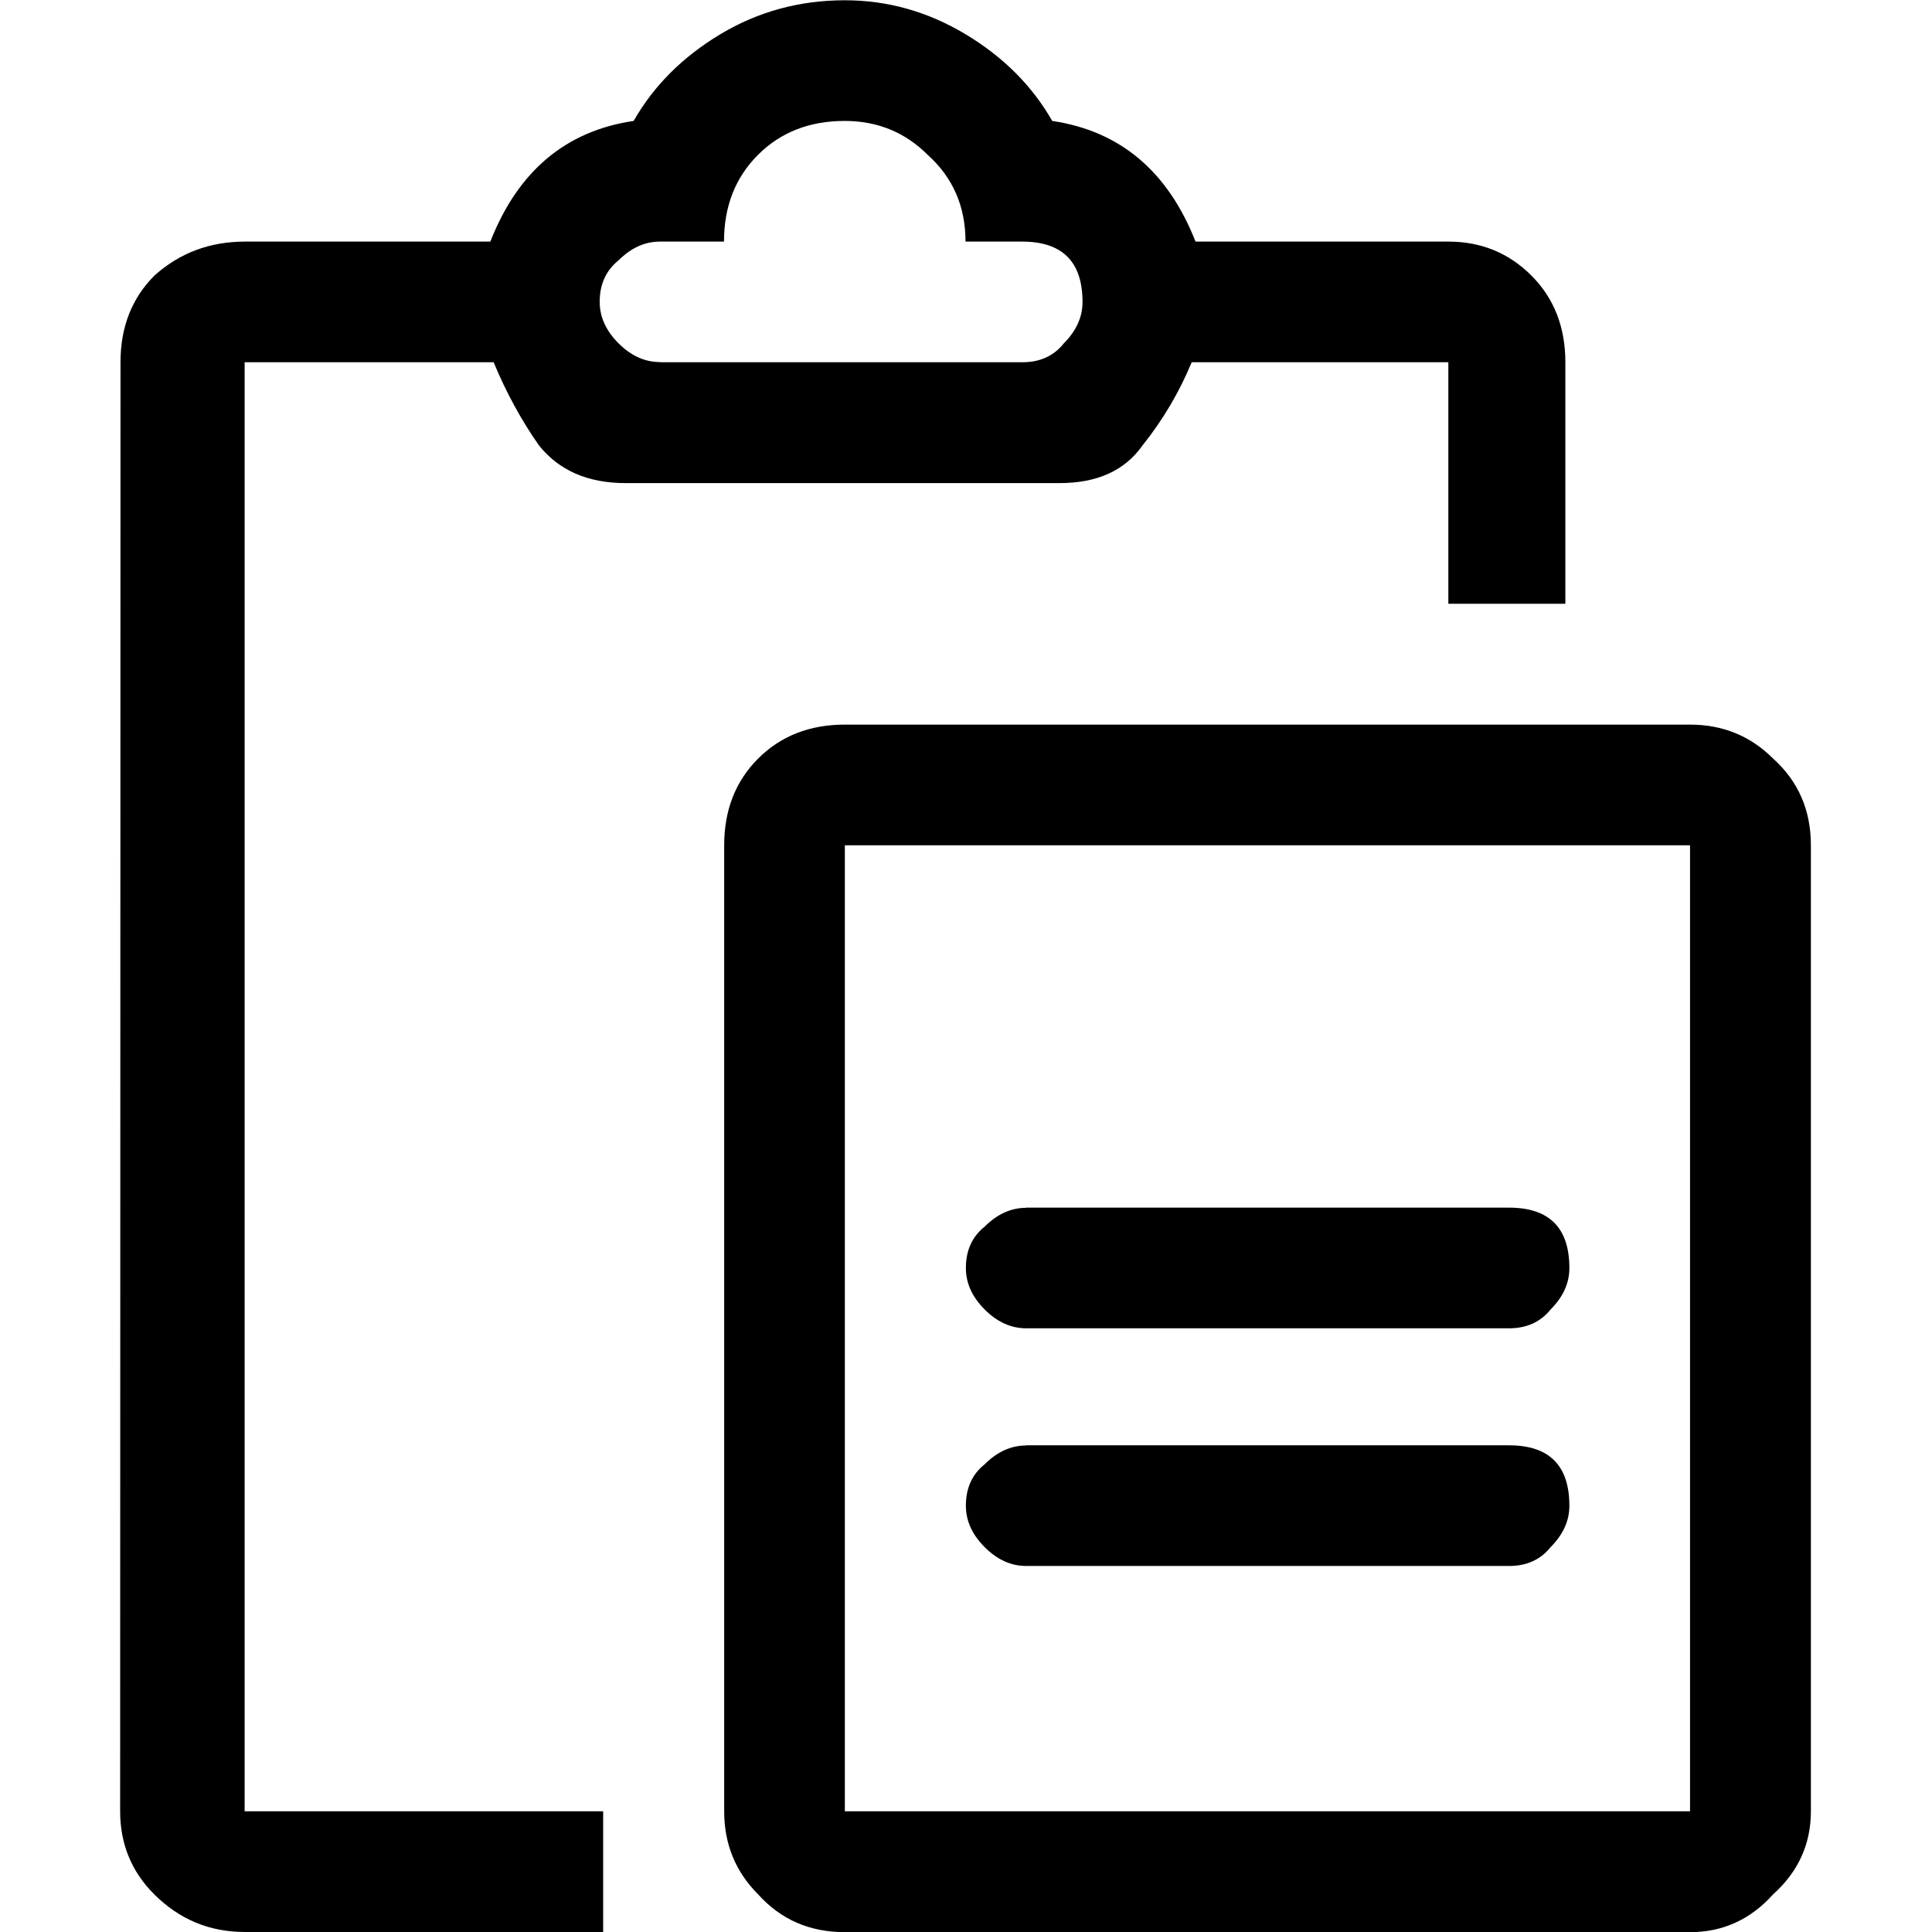
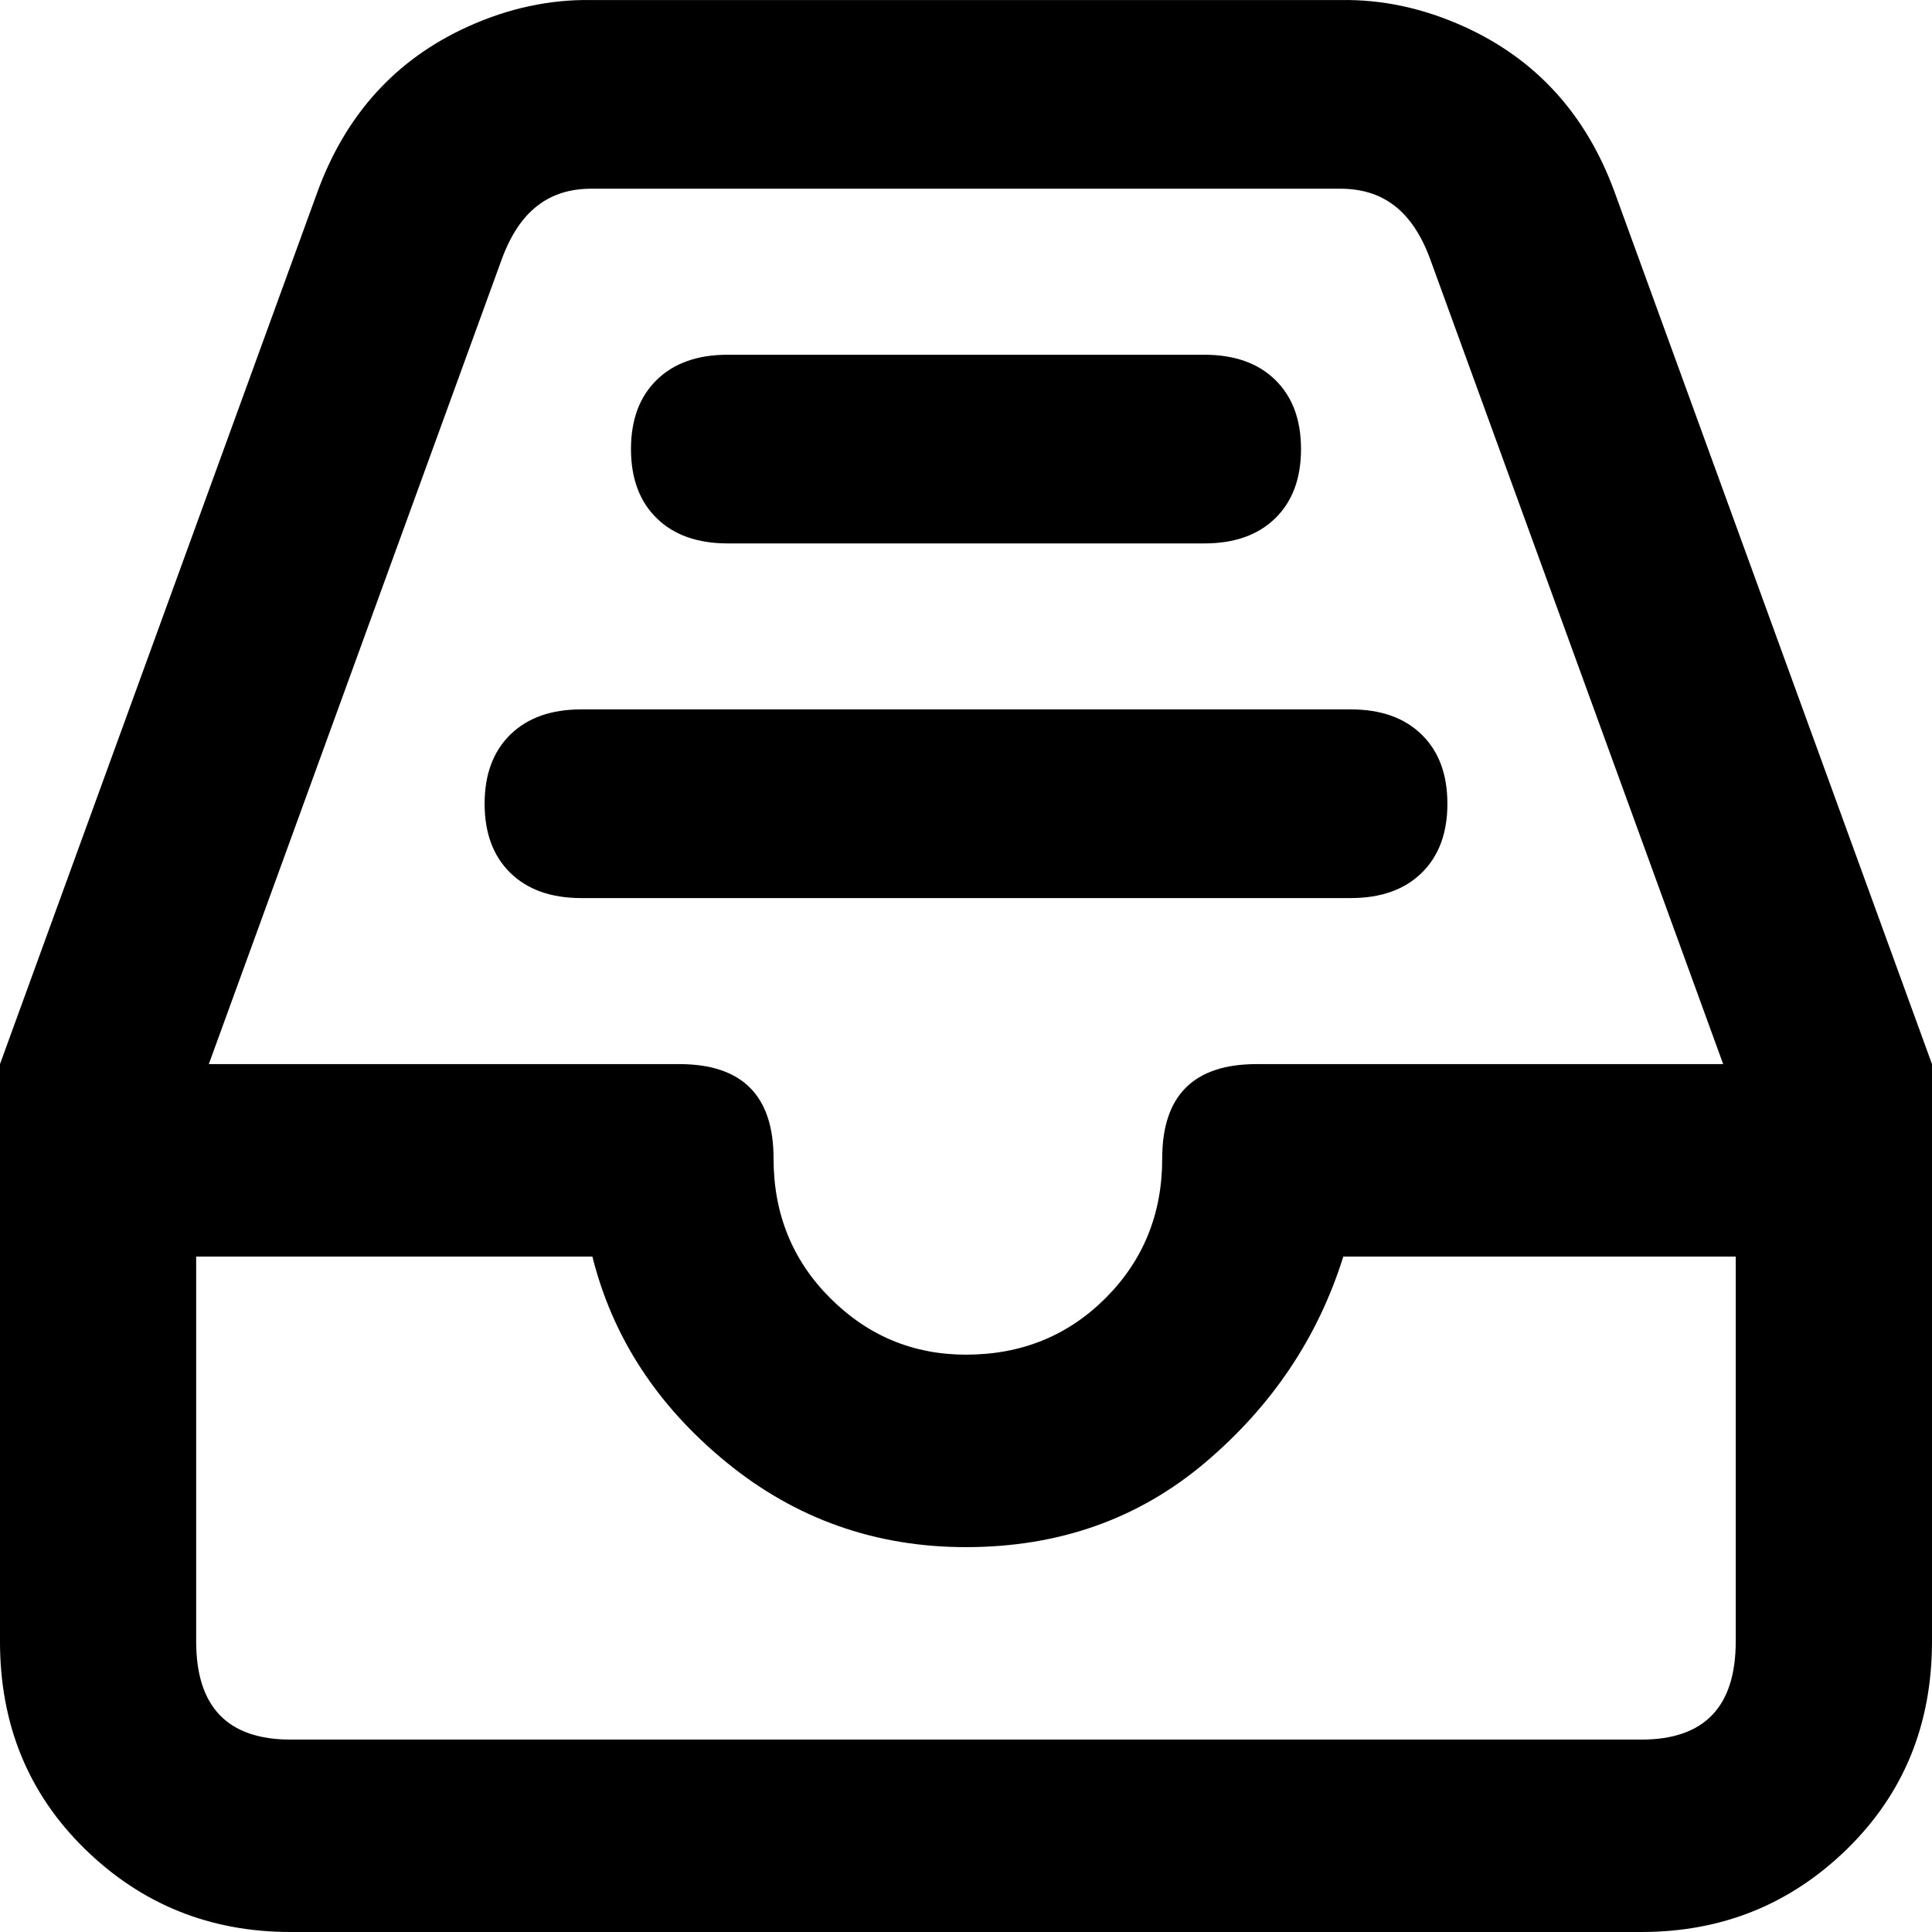
- <svg xmlns="http://www.w3.org/2000/svg" width="512" height="512" version="1.1" viewBox="0 0 135.47 135.47">
-   <g transform="matrix(12.8 0 0 12.8 -1149.4 -510.01)" stroke-width=".265" aria-label="">
-     <path d="m90.457 41.829q0-0.289 0.186-0.475 0.207-0.186 0.496-0.186h1.344q0.227-0.579 0.785-0.661 0.165-0.289 0.475-0.475 0.31-0.186 0.682-0.186 0.351 0 0.661 0.186 0.31 0.186 0.475 0.475 0.558 0.083 0.785 0.661h1.385q0.269 0 0.455 0.186 0.186 0.186 0.186 0.475v1.323h-0.641v-1.323h-1.406q-0.103 0.248-0.269 0.455-0.145 0.207-0.455 0.207h-2.377q-0.31 0-0.475-0.207-0.145-0.207-0.248-0.455h-1.364v7.938h1.964v0.661h-1.964q-0.289 0-0.496-0.207-0.186-0.186-0.186-0.455zm2.956 0h1.984q0.145 0 0.227-0.103 0.103-0.103 0.103-0.227 0-0.331-0.331-0.331h-0.31q0-0.289-0.207-0.475-0.186-0.186-0.455-0.186-0.289 0-0.475 0.186-0.186 0.186-0.186 0.475h-0.351q-0.124 0-0.227 0.103-0.103 0.083-0.103 0.227 0 0.124 0.103 0.227 0.103 0.103 0.227 0.103zm0.351 2.646q0-0.289 0.186-0.475 0.186-0.186 0.475-0.186h4.63q0.269 0 0.455 0.186 0.207 0.186 0.207 0.475v5.292q0 0.269-0.207 0.455-0.186 0.207-0.455 0.207h-4.63q-0.289 0-0.475-0.207-0.186-0.186-0.186-0.455zm0.661 5.292h4.63v-5.292h-4.63zm0.992-3.307h2.646q0.331 0 0.331 0.331 0 0.124-0.103 0.227-0.083 0.103-0.227 0.103h-2.646q-0.124 0-0.227-0.103t-0.103-0.227q0-0.145 0.103-0.227 0.103-0.103 0.227-0.103zm0 1.302h2.646q0.331 0 0.331 0.331 0 0.124-0.103 0.227-0.083 0.103-0.227 0.103h-2.646q-0.124 0-0.227-0.103-0.103-0.103-0.103-0.227 0-0.145 0.103-0.227 0.103-0.103 0.227-0.103z" />
-   </g>
+ <svg xmlns="http://www.w3.org/2000/svg" width="512" height="512" version="1.1" viewBox="-10 0 512 512">
+   <path d="m146.71 0.011c-11.046-0.179-21.943 2.165-32.693 7.031-19.112 8.652-32.431 23.314-39.955 43.987l-52.328 143.77h-2e-3l-31.736 87.2v153c0 22 7.5 40.333 22.5 55s33.166 22 54.5 22h358c21.334 0 39.5-7.333 54.5-22 15-14.667 22.5-33 22.5-55v-153l-31.736-87.2h-2e-3l-52.328-143.77c-7.524-20.673-20.843-35.335-39.955-43.987-10.75-4.867-21.647-7.211-32.693-7.031h-198.57zm0 50h198.48c11.138 0 19.09 5.654 23.875 18.803l52.328 143.77 25.266 69.415h-123.66c-16.667 0-25 8.333-25 25 0 14.667-5 27-15 37s-22.333 15-37 15c-14 0-26-5-36-15s-15-22.333-15-37c0-16.667-8.333-25-25-25h-124.66l25.266-69.415 52.328-143.77c4.771-13.109 12.694-18.8 23.777-18.803zm36.104 44c-7.964 0-14.222 2.221-18.773 6.666-4.551 4.444-6.826 10.556-6.826 18.334s2.275 13.889 6.826 18.334c4.551 4.444 10.809 6.666 18.773 6.666h126.37c7.964-1e-5 14.222-2.221 18.773-6.666 4.551-4.444 6.826-10.556 6.826-18.334-1e-5 -7.778-2.275-13.889-6.826-18.334-4.551-4.444-10.809-6.666-18.773-6.666h-63.184zm-38.787 93.987c-7.964 0-14.222 2.221-18.773 6.666-4.551 4.444-6.826 10.556-6.826 18.334s2.275 13.889 6.826 18.334c4.551 4.444 10.809 6.666 18.773 6.666h203.95c7.964-1e-5 14.222-2.221 18.773-6.666 4.551-4.444 6.826-10.556 6.826-18.334s-2.275-13.889-6.826-18.334c-4.551-4.444-10.809-6.666-18.773-6.666h-129.53zm-102.04 145.01h105c5.333 21.333 17.167 39.5 35.5 54.5s39.5 22.5 63.5 22.5c24.667 0 45.833-7.5 63.5-22.5 17.667-15 29.833-33.167 36.5-54.5h104v102c0 17.333-8.333 26-25 26h-358c-16.667 0-25-8.667-25-26z" />
</svg>
